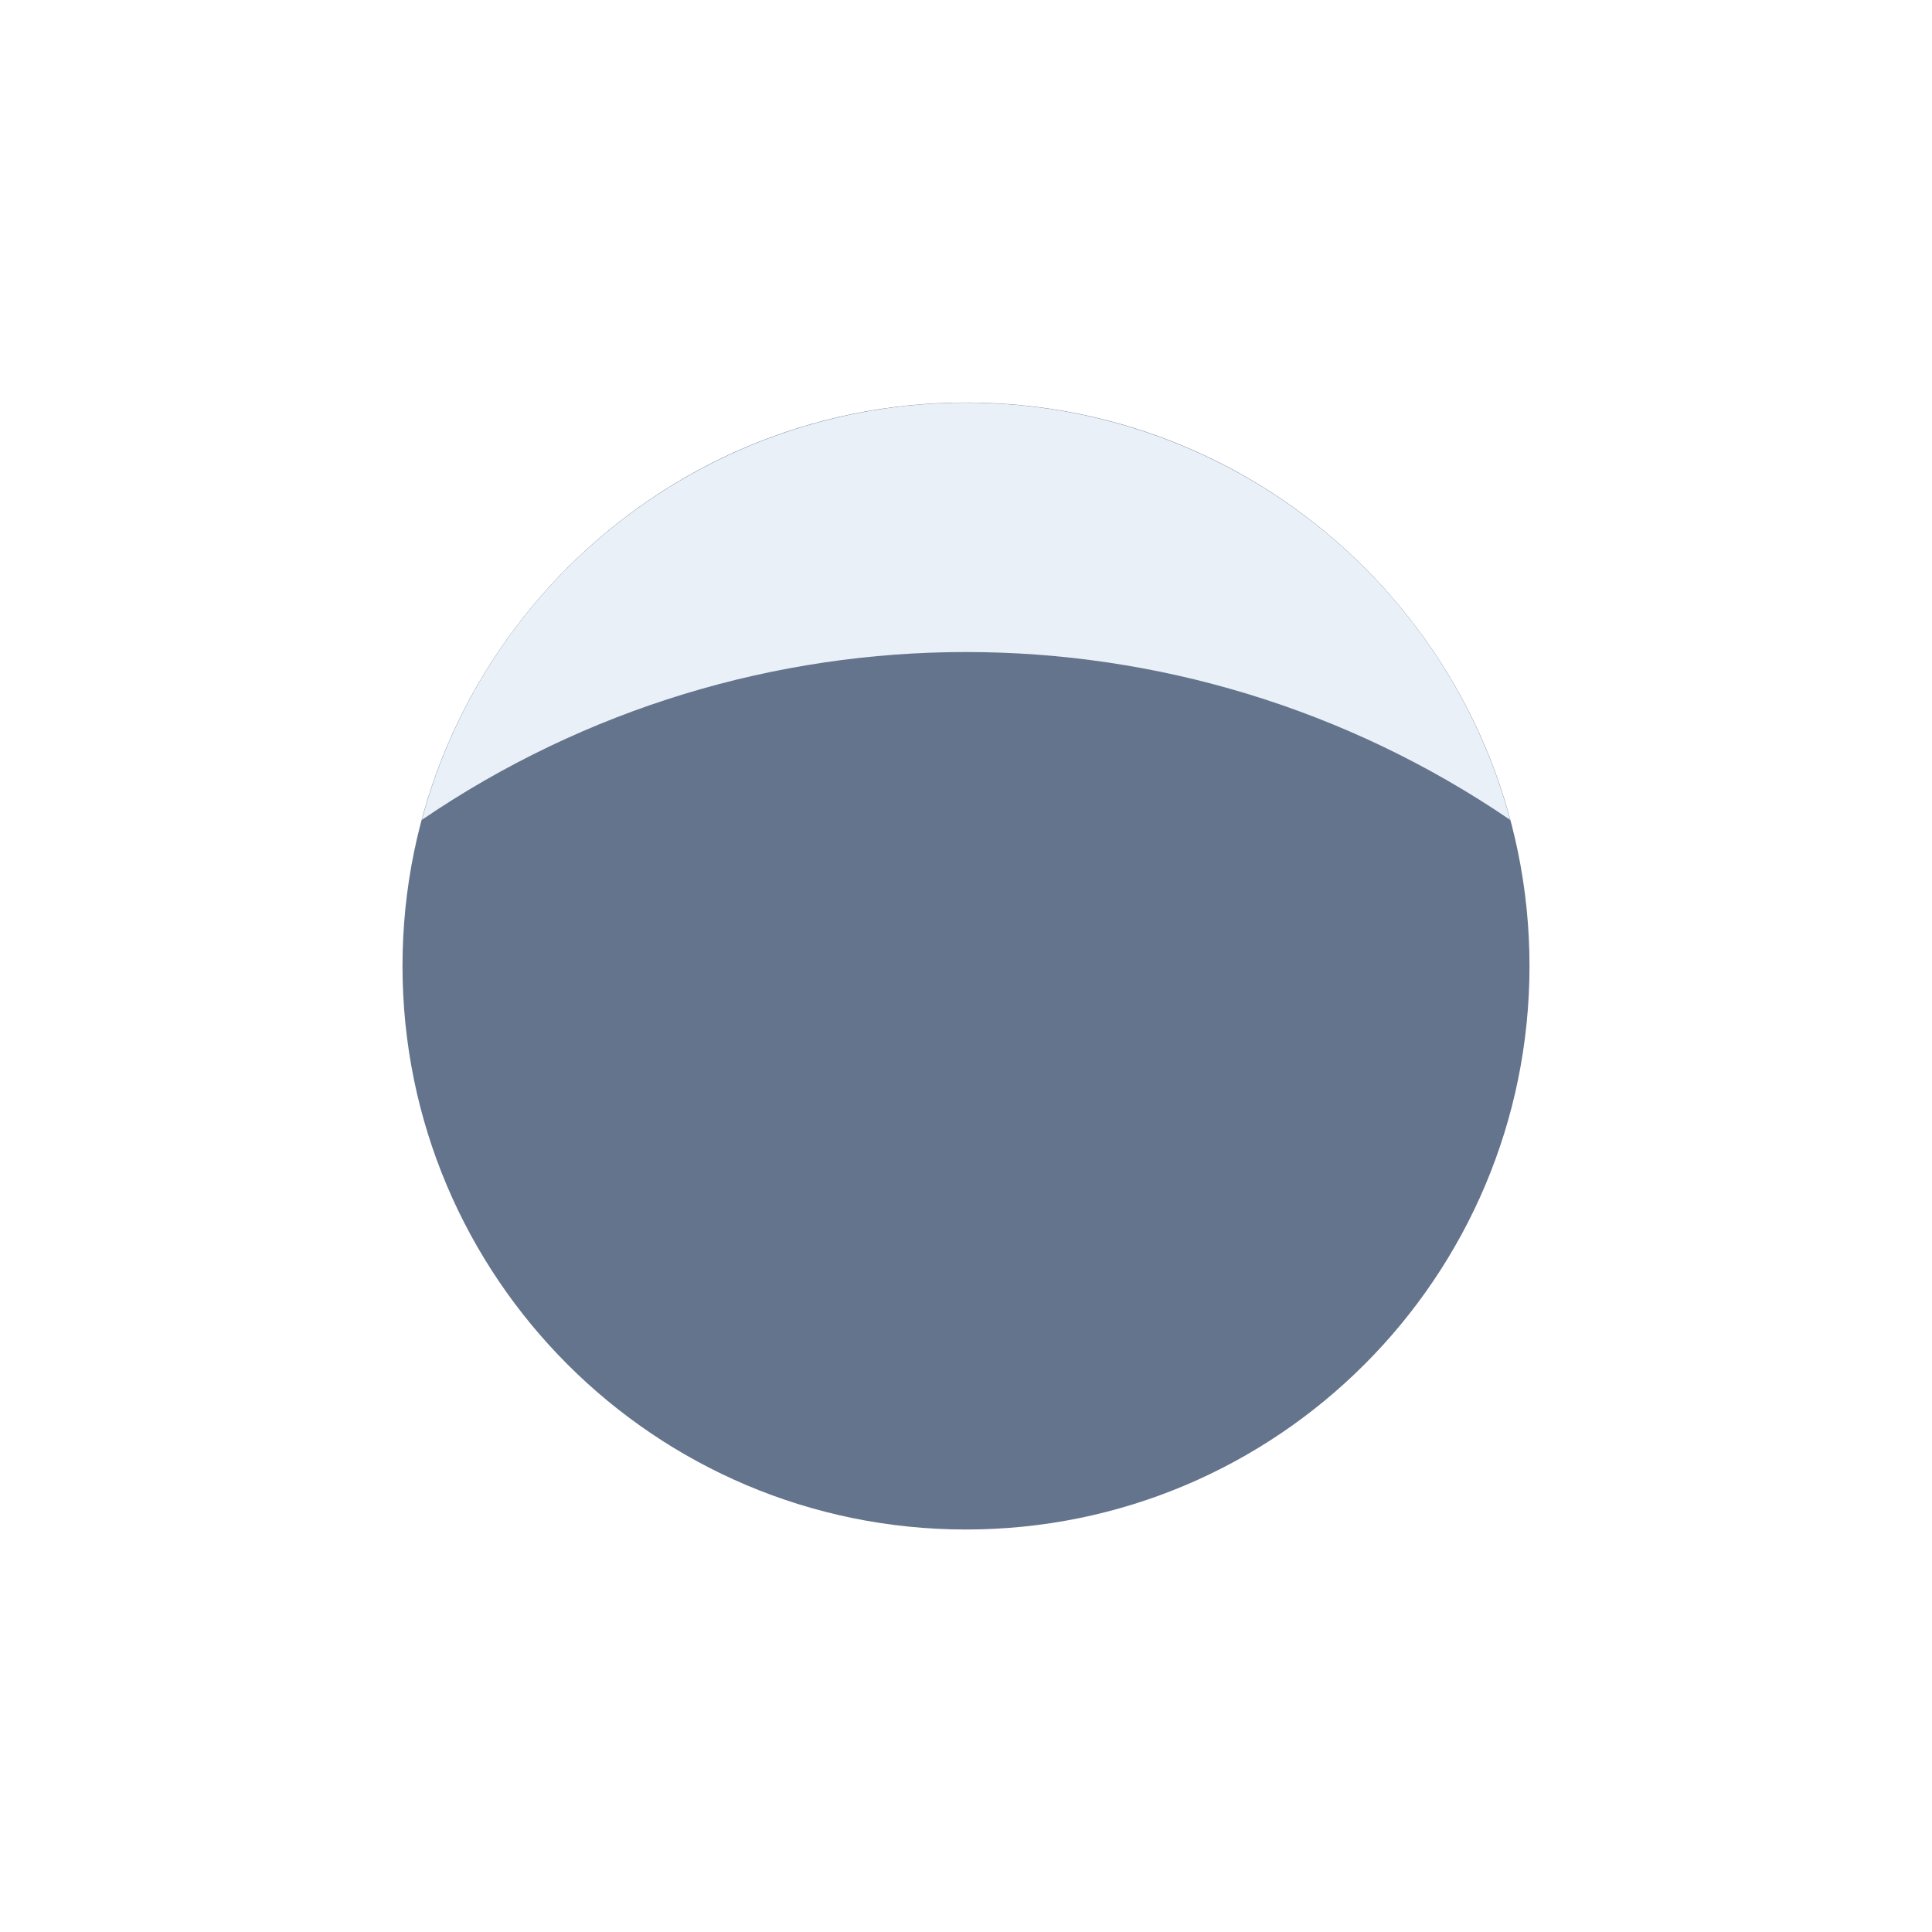
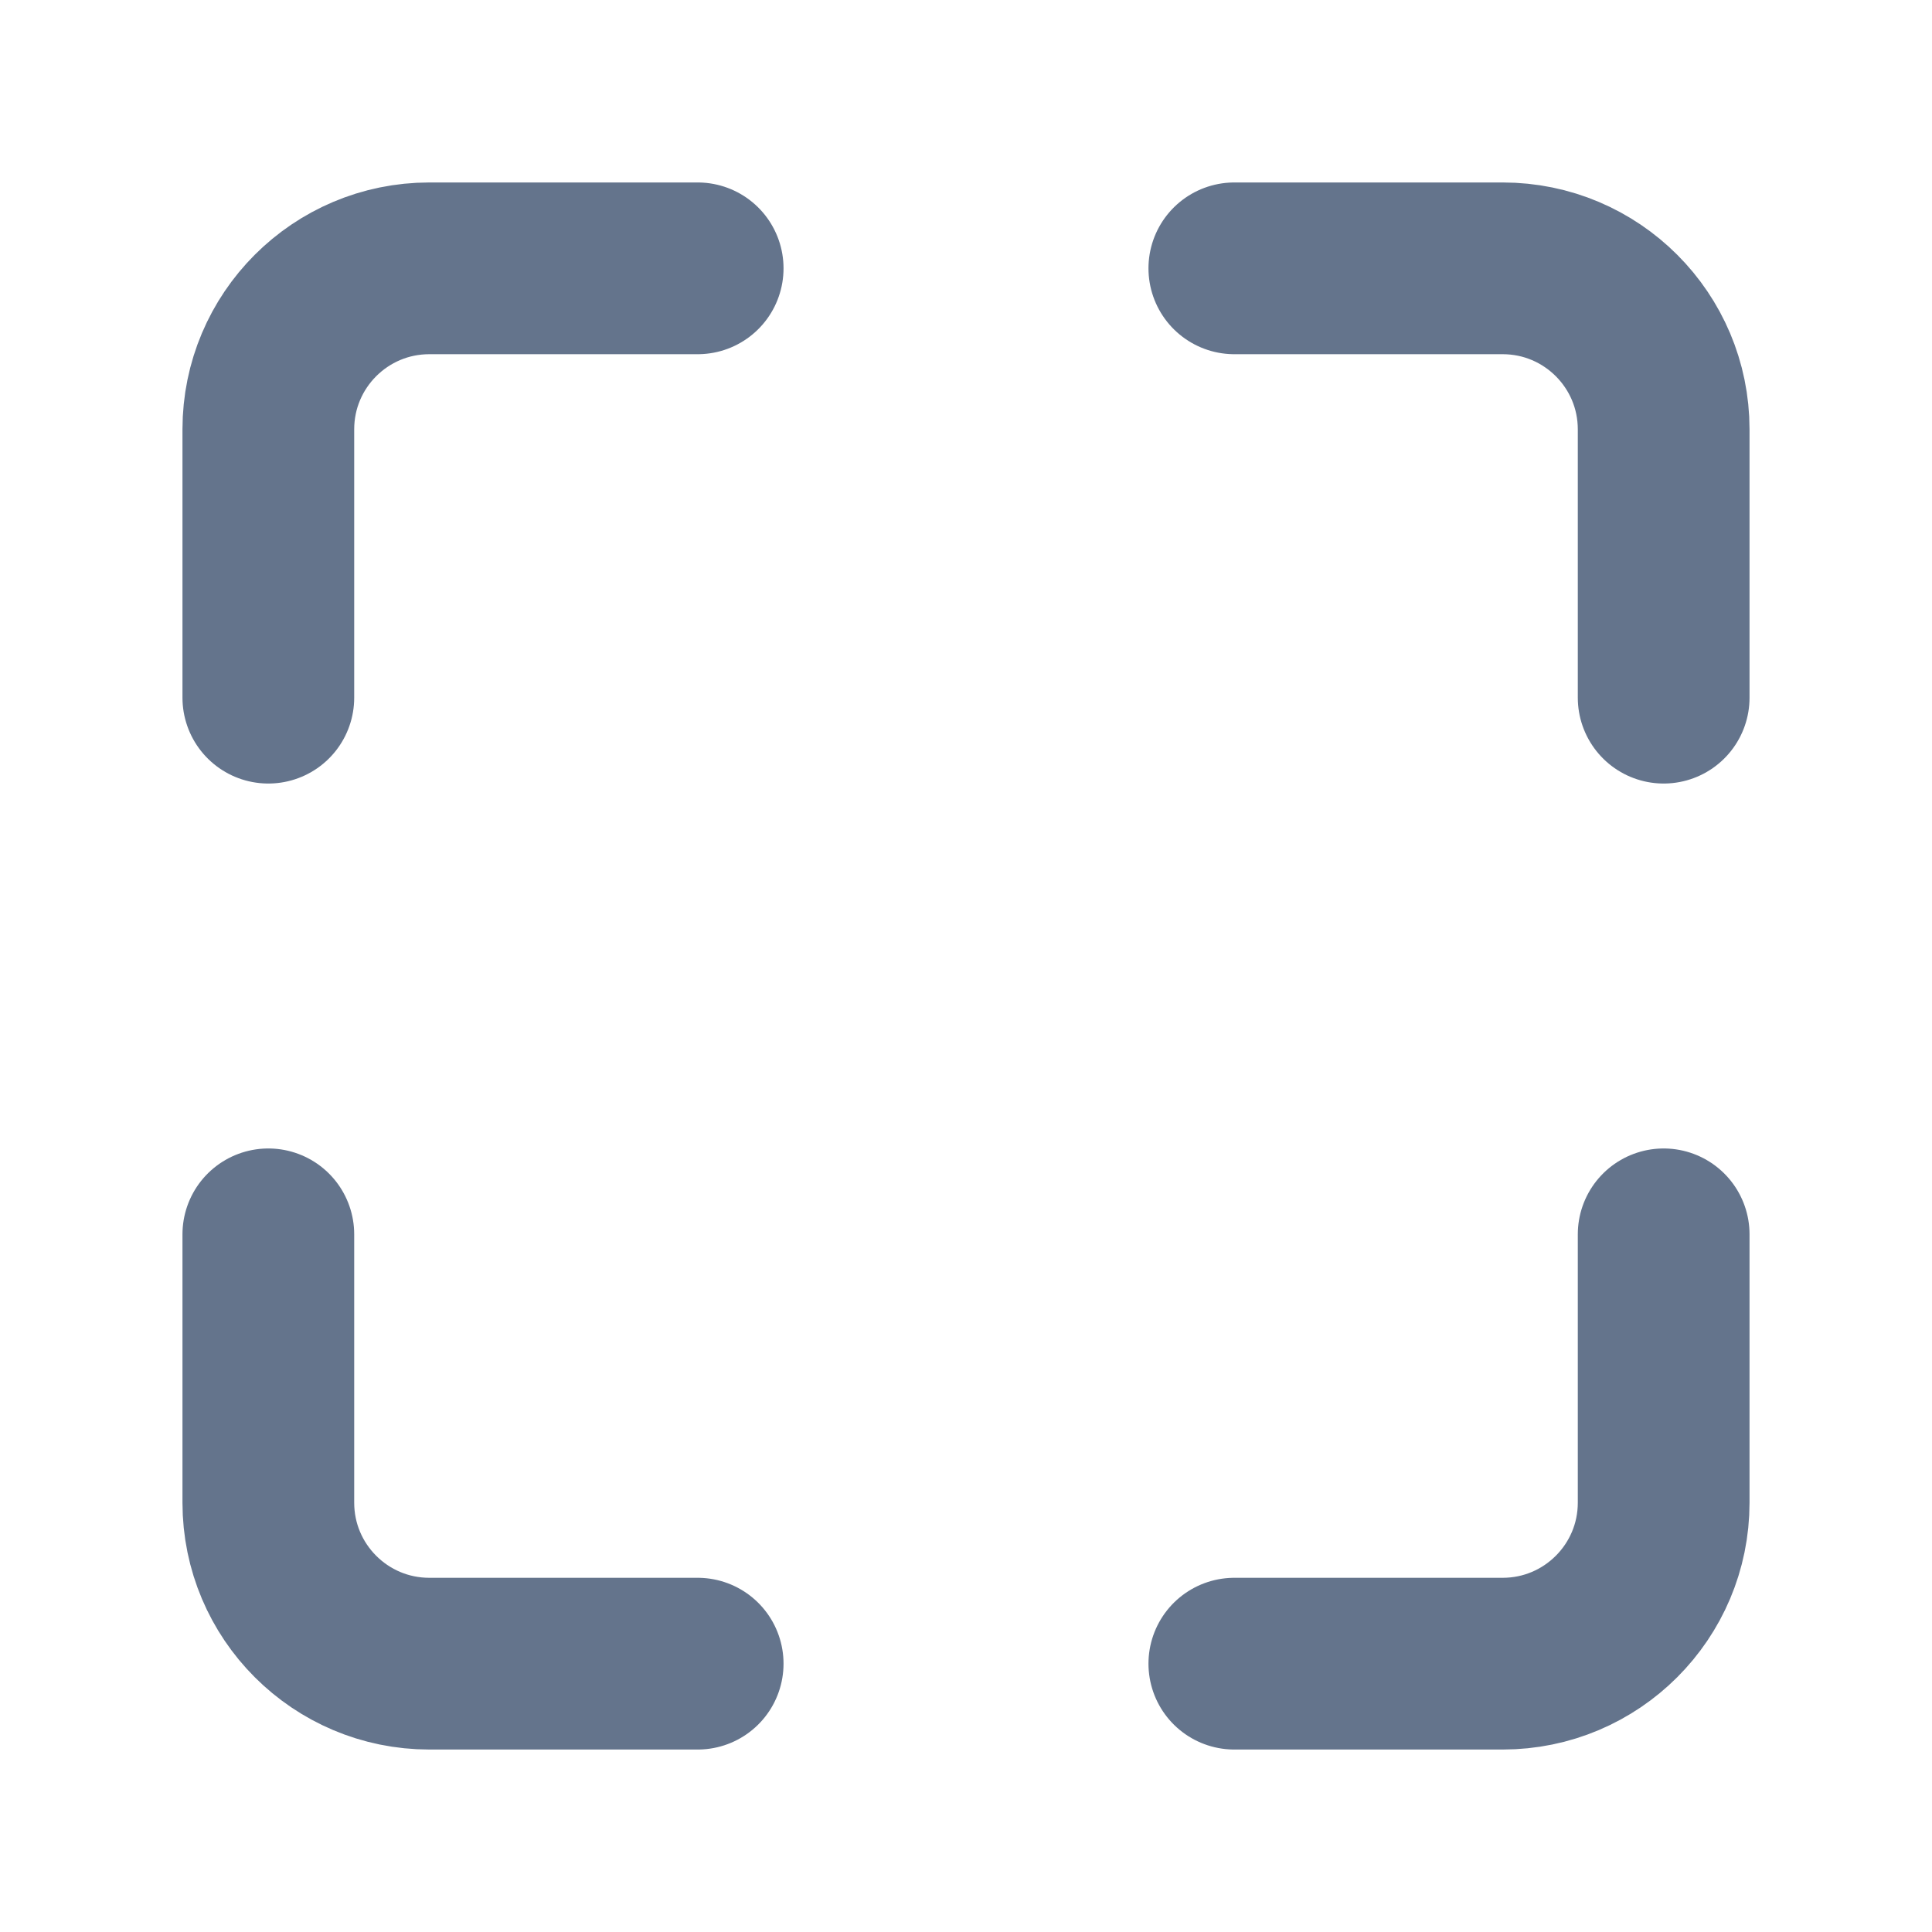
- <svg xmlns="http://www.w3.org/2000/svg" viewBox="0 0 48 48">
-   <circle cx="24" cy="24" r="14" fill="#64748c" />
-   <path d="M10.48 20.37 A14 14 0 0 1 37.52 20.37 A24 24 0 0 0 10.48 20.37 Z" fill="#eaf0f8" />
+ <svg xmlns="http://www.w3.org/2000/svg" viewBox="0 0 18 18" fill="none" stroke="#64748c" stroke-width="1.6" stroke-linecap="round">
+   <path d="M2.5 6.5V4a1.5 1.5 0 0 1 1.5-1.5h2.5" />
+   <path d="M11.5 2.5H14A1.5 1.5 0 0 1 15.5 4v2.5" />
+   <path d="M15.5 11.5V14a1.5 1.5 0 0 1-1.5 1.5h-2.5" />
+   <path d="M6.5 15.5H4A1.5 1.5 0 0 1 2.5 14v-2.5" />
</svg>
